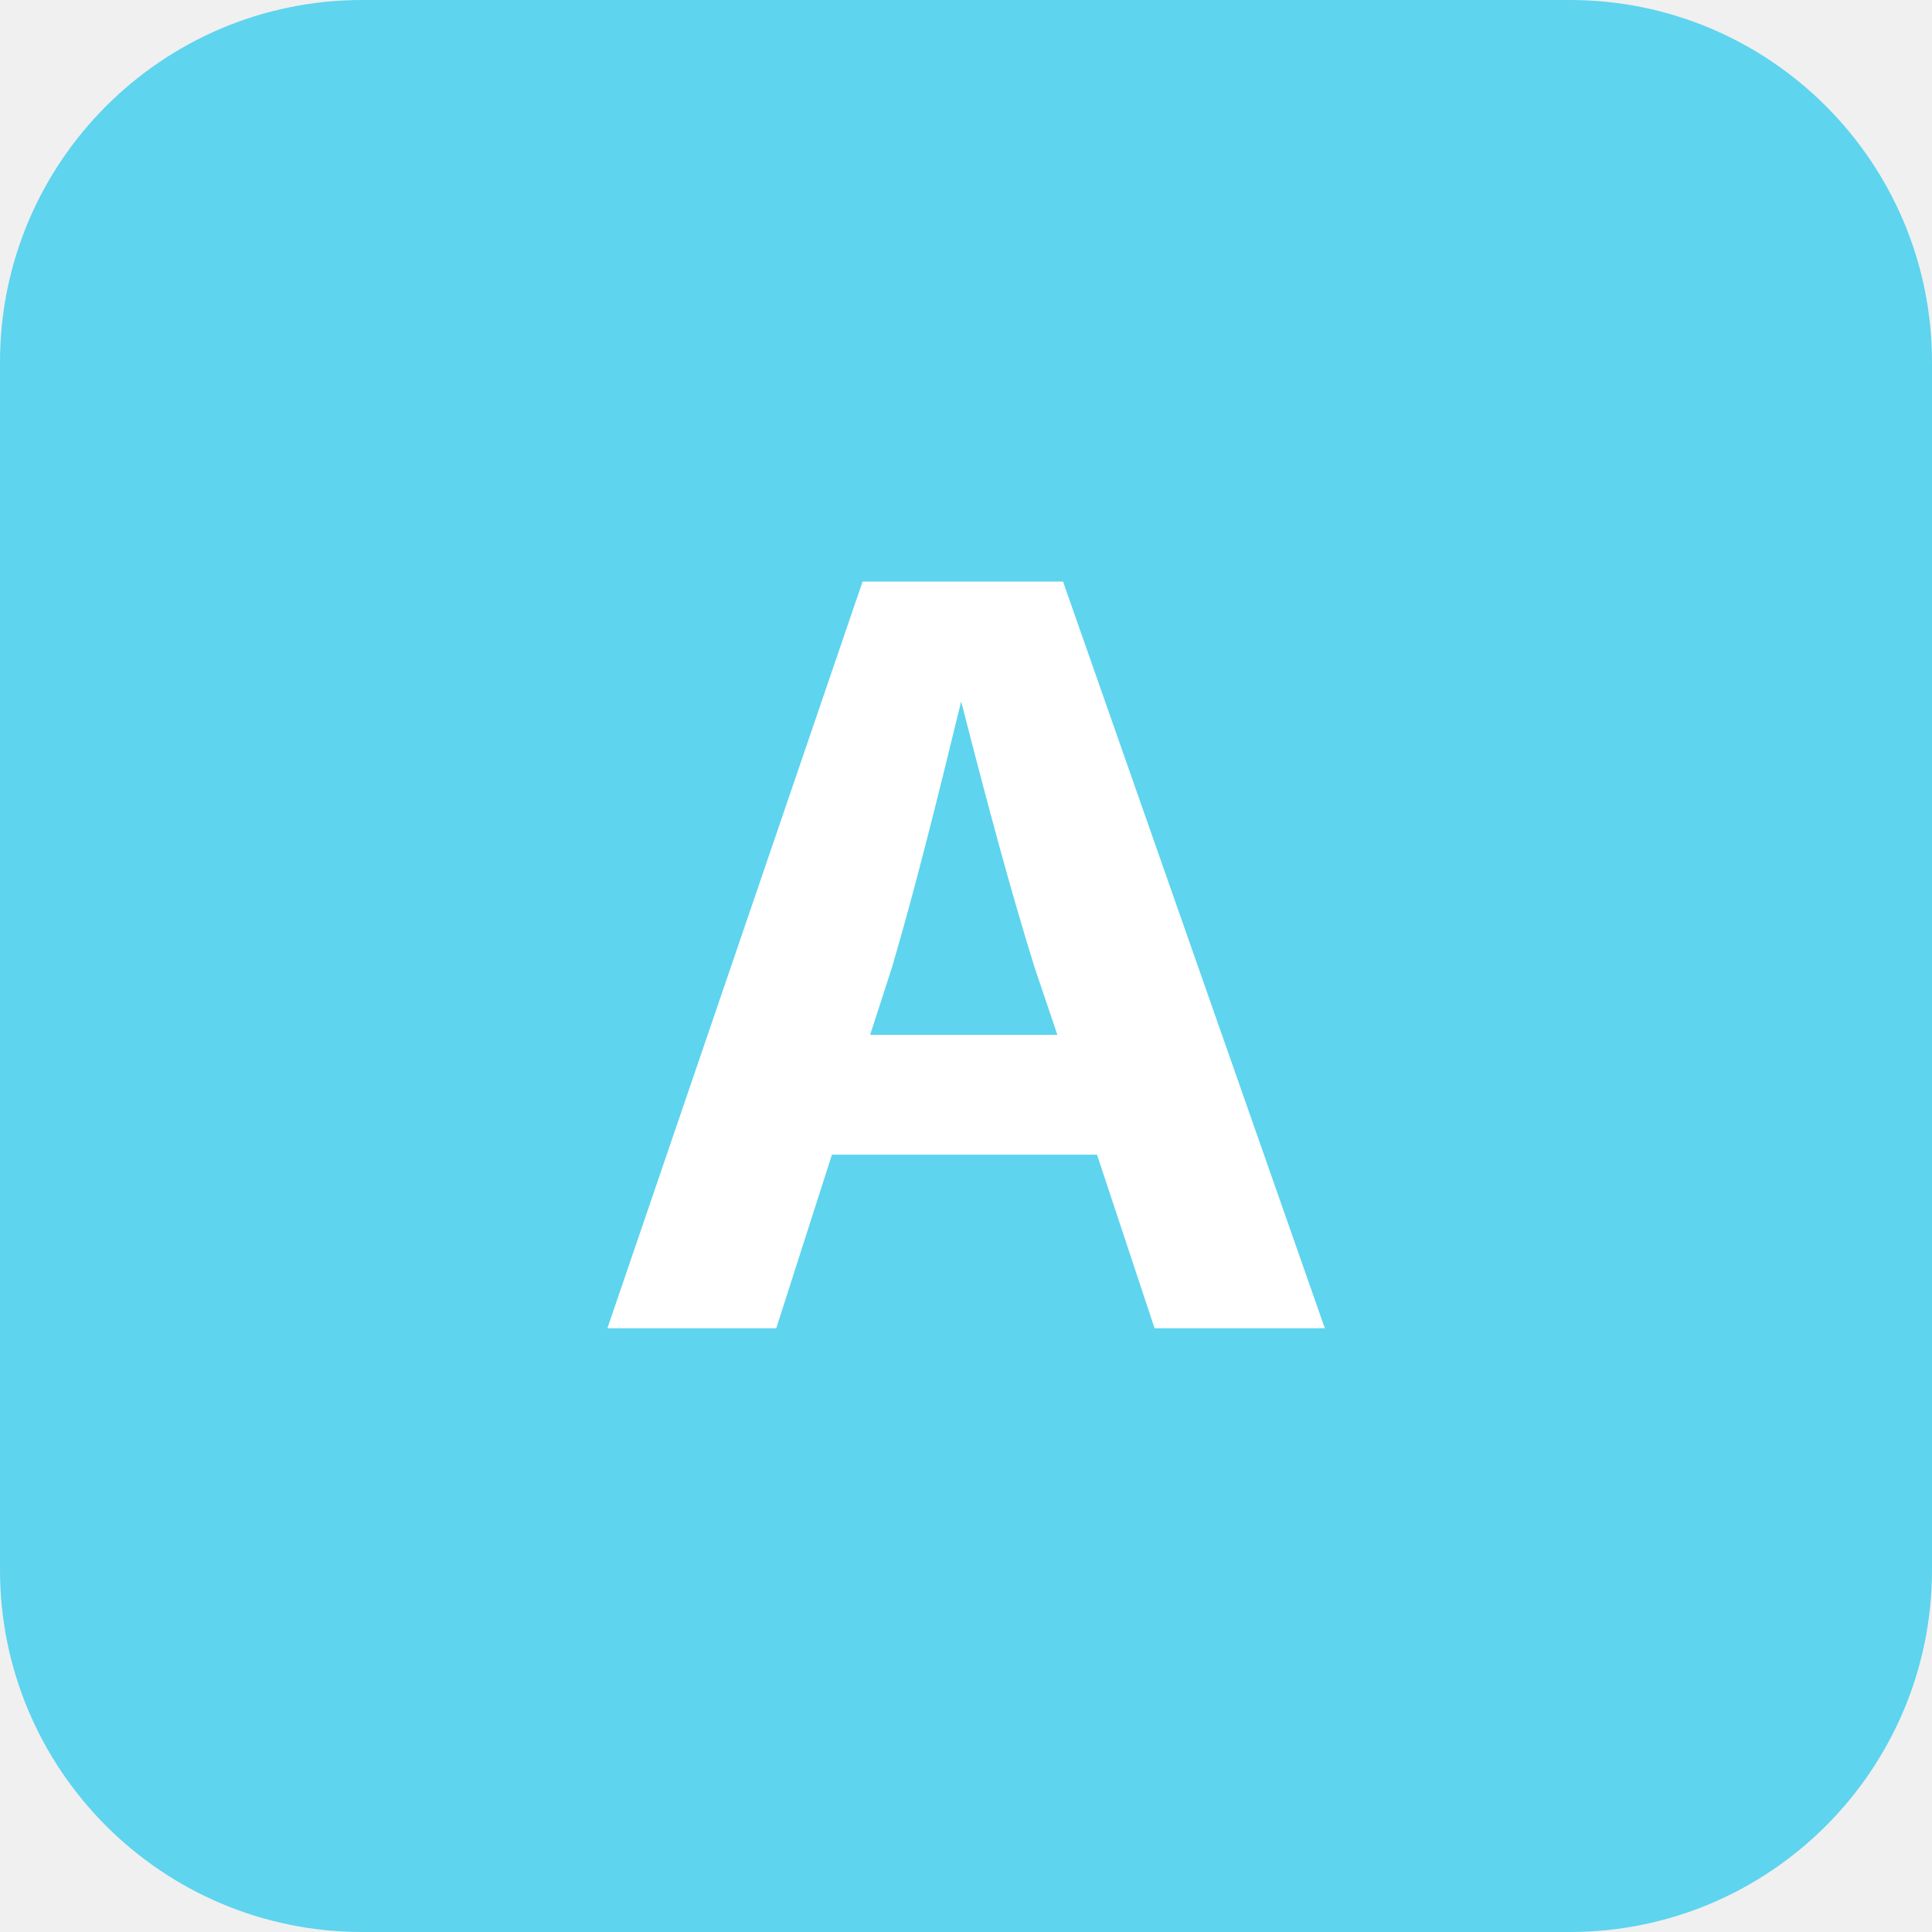
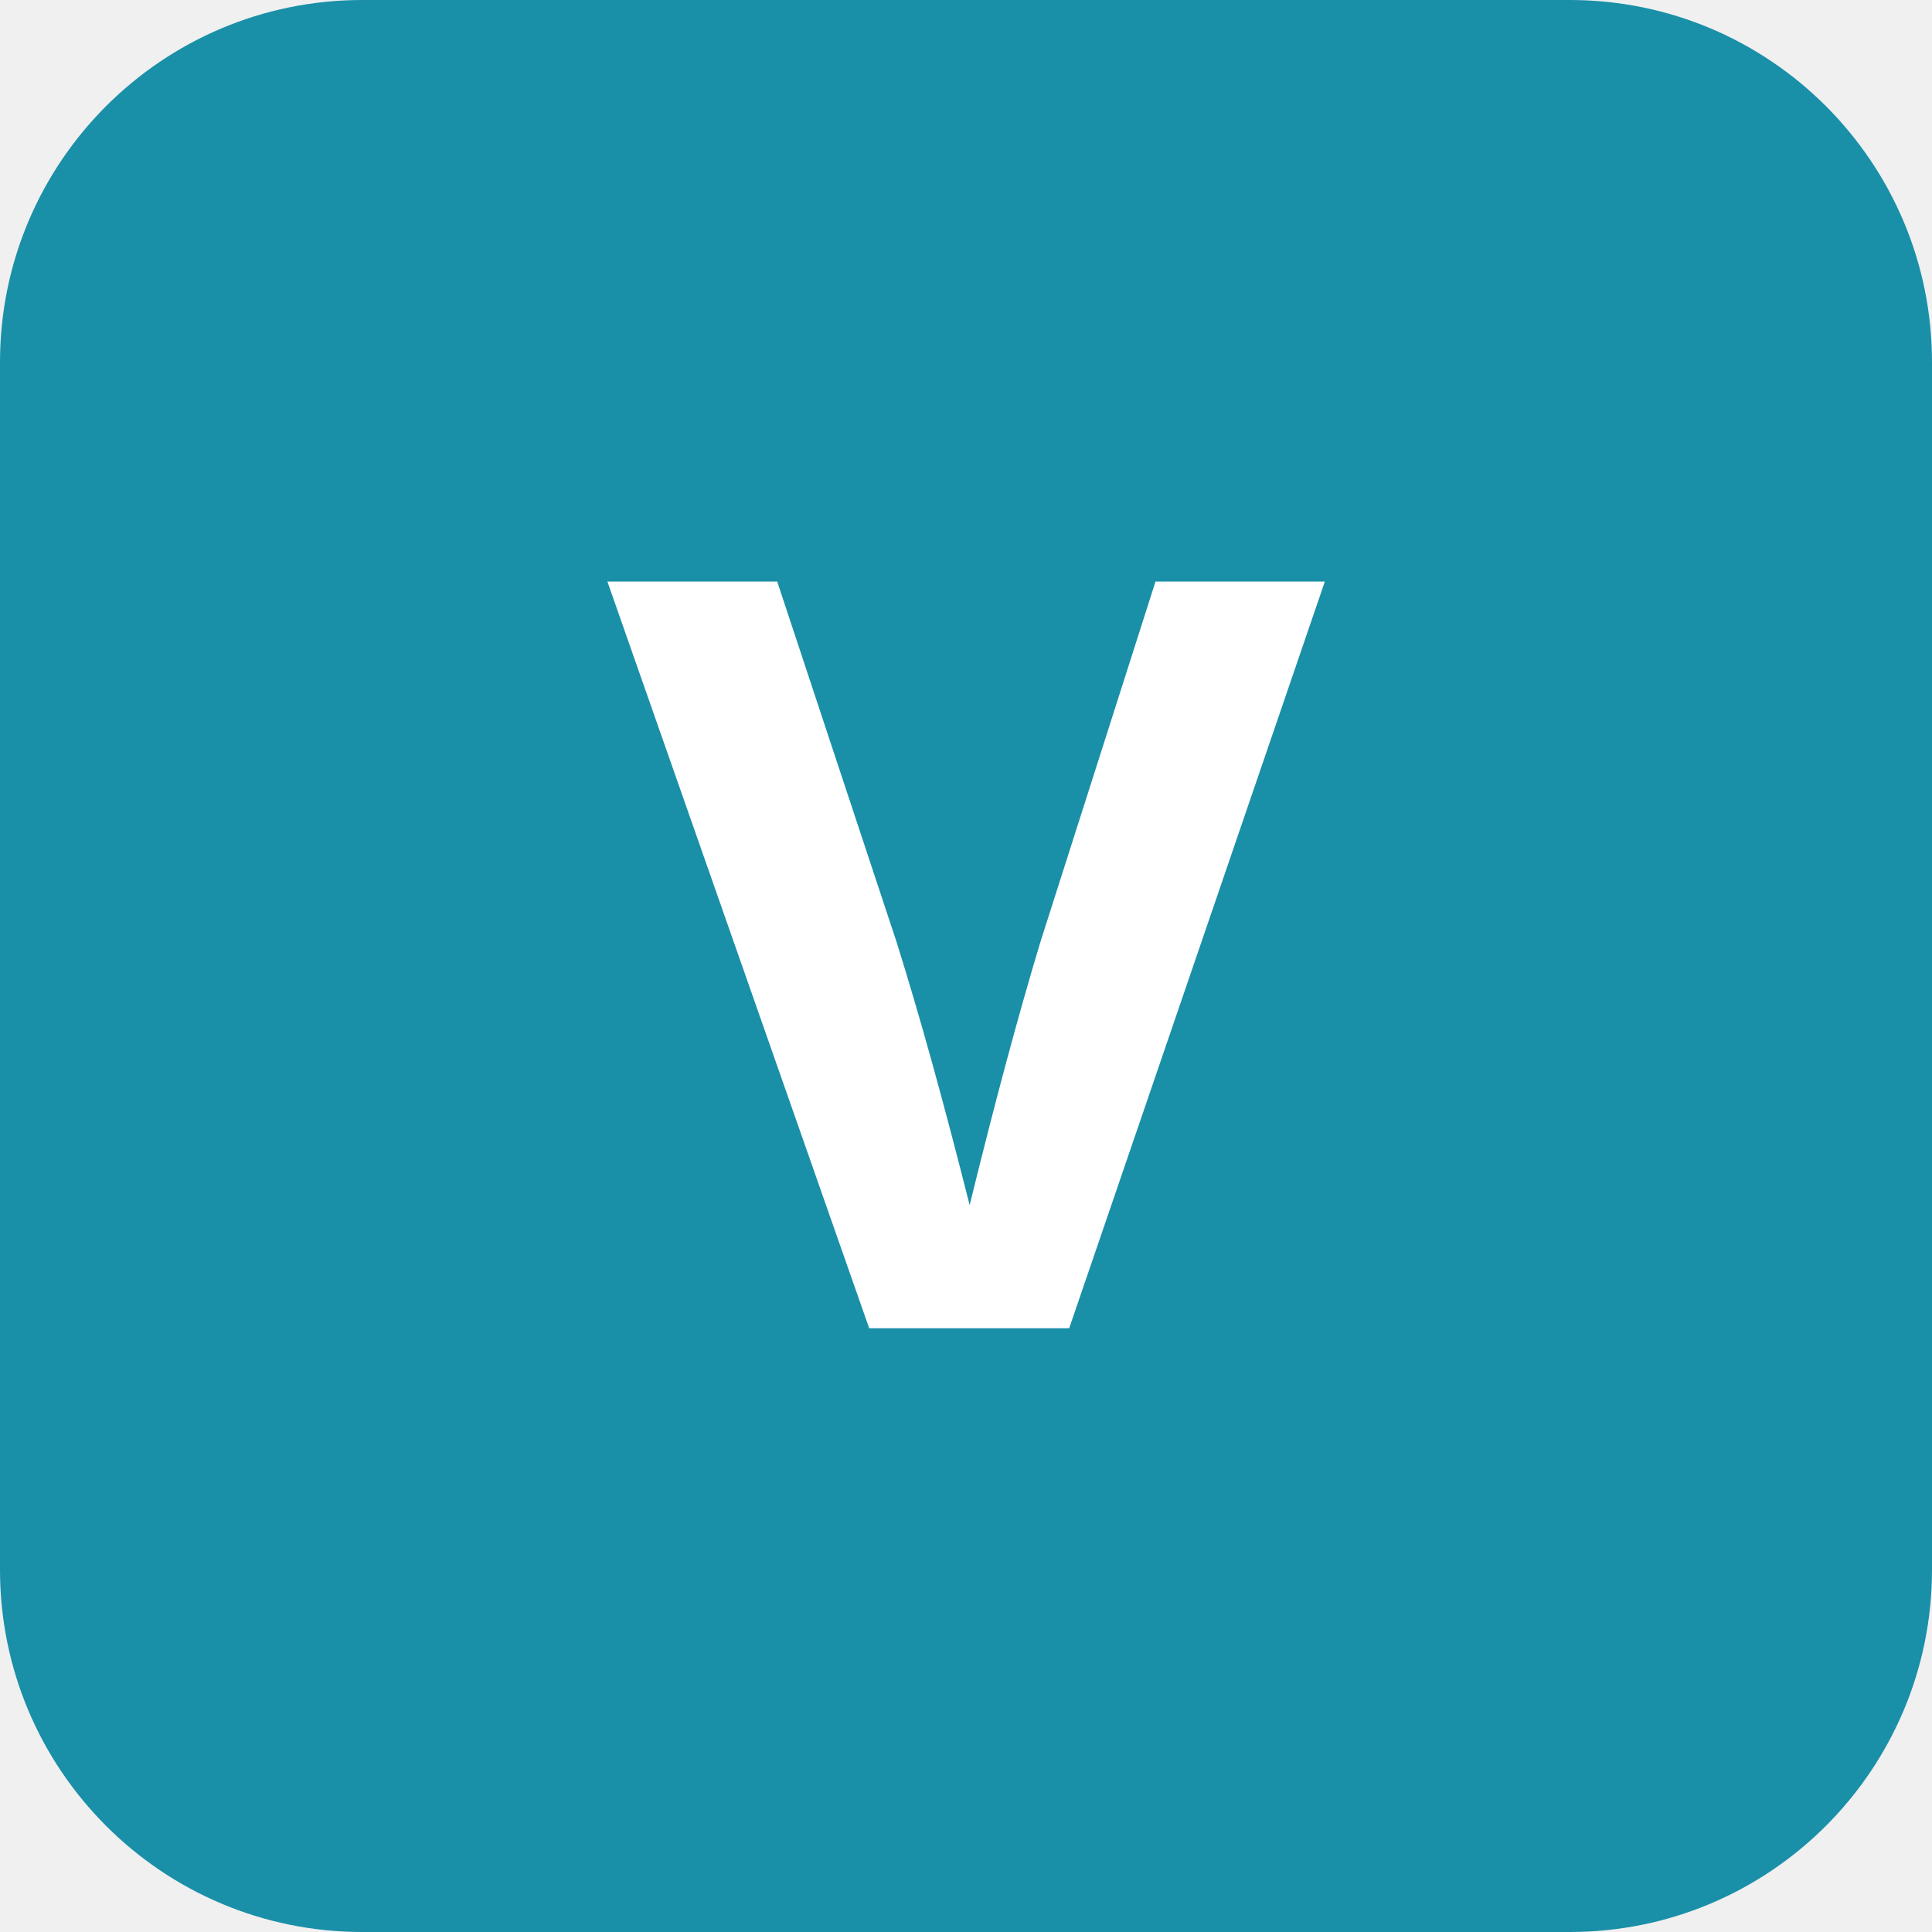
<svg xmlns="http://www.w3.org/2000/svg" viewBox="0 0 64 64">
-   <rect width="64" height="64" rx="12" fill="#5ed4ee" />
-   <text x="32" y="44" font-family="-apple-system, BlinkMacSystemFont, 'Helvetica Neue', sans-serif" font-size="34" font-weight="700" fill="#fff" text-anchor="middle">A</text>
+   <rect width="64" height="64" rx="12" fill="#1a8fa8" />
+   <text x="32" y="44" font-family="-apple-system, BlinkMacSystemFont, 'Helvetica Neue', sans-serif" font-size="34" font-weight="700" fill="#fff" text-anchor="middle">V</text>
</svg>
